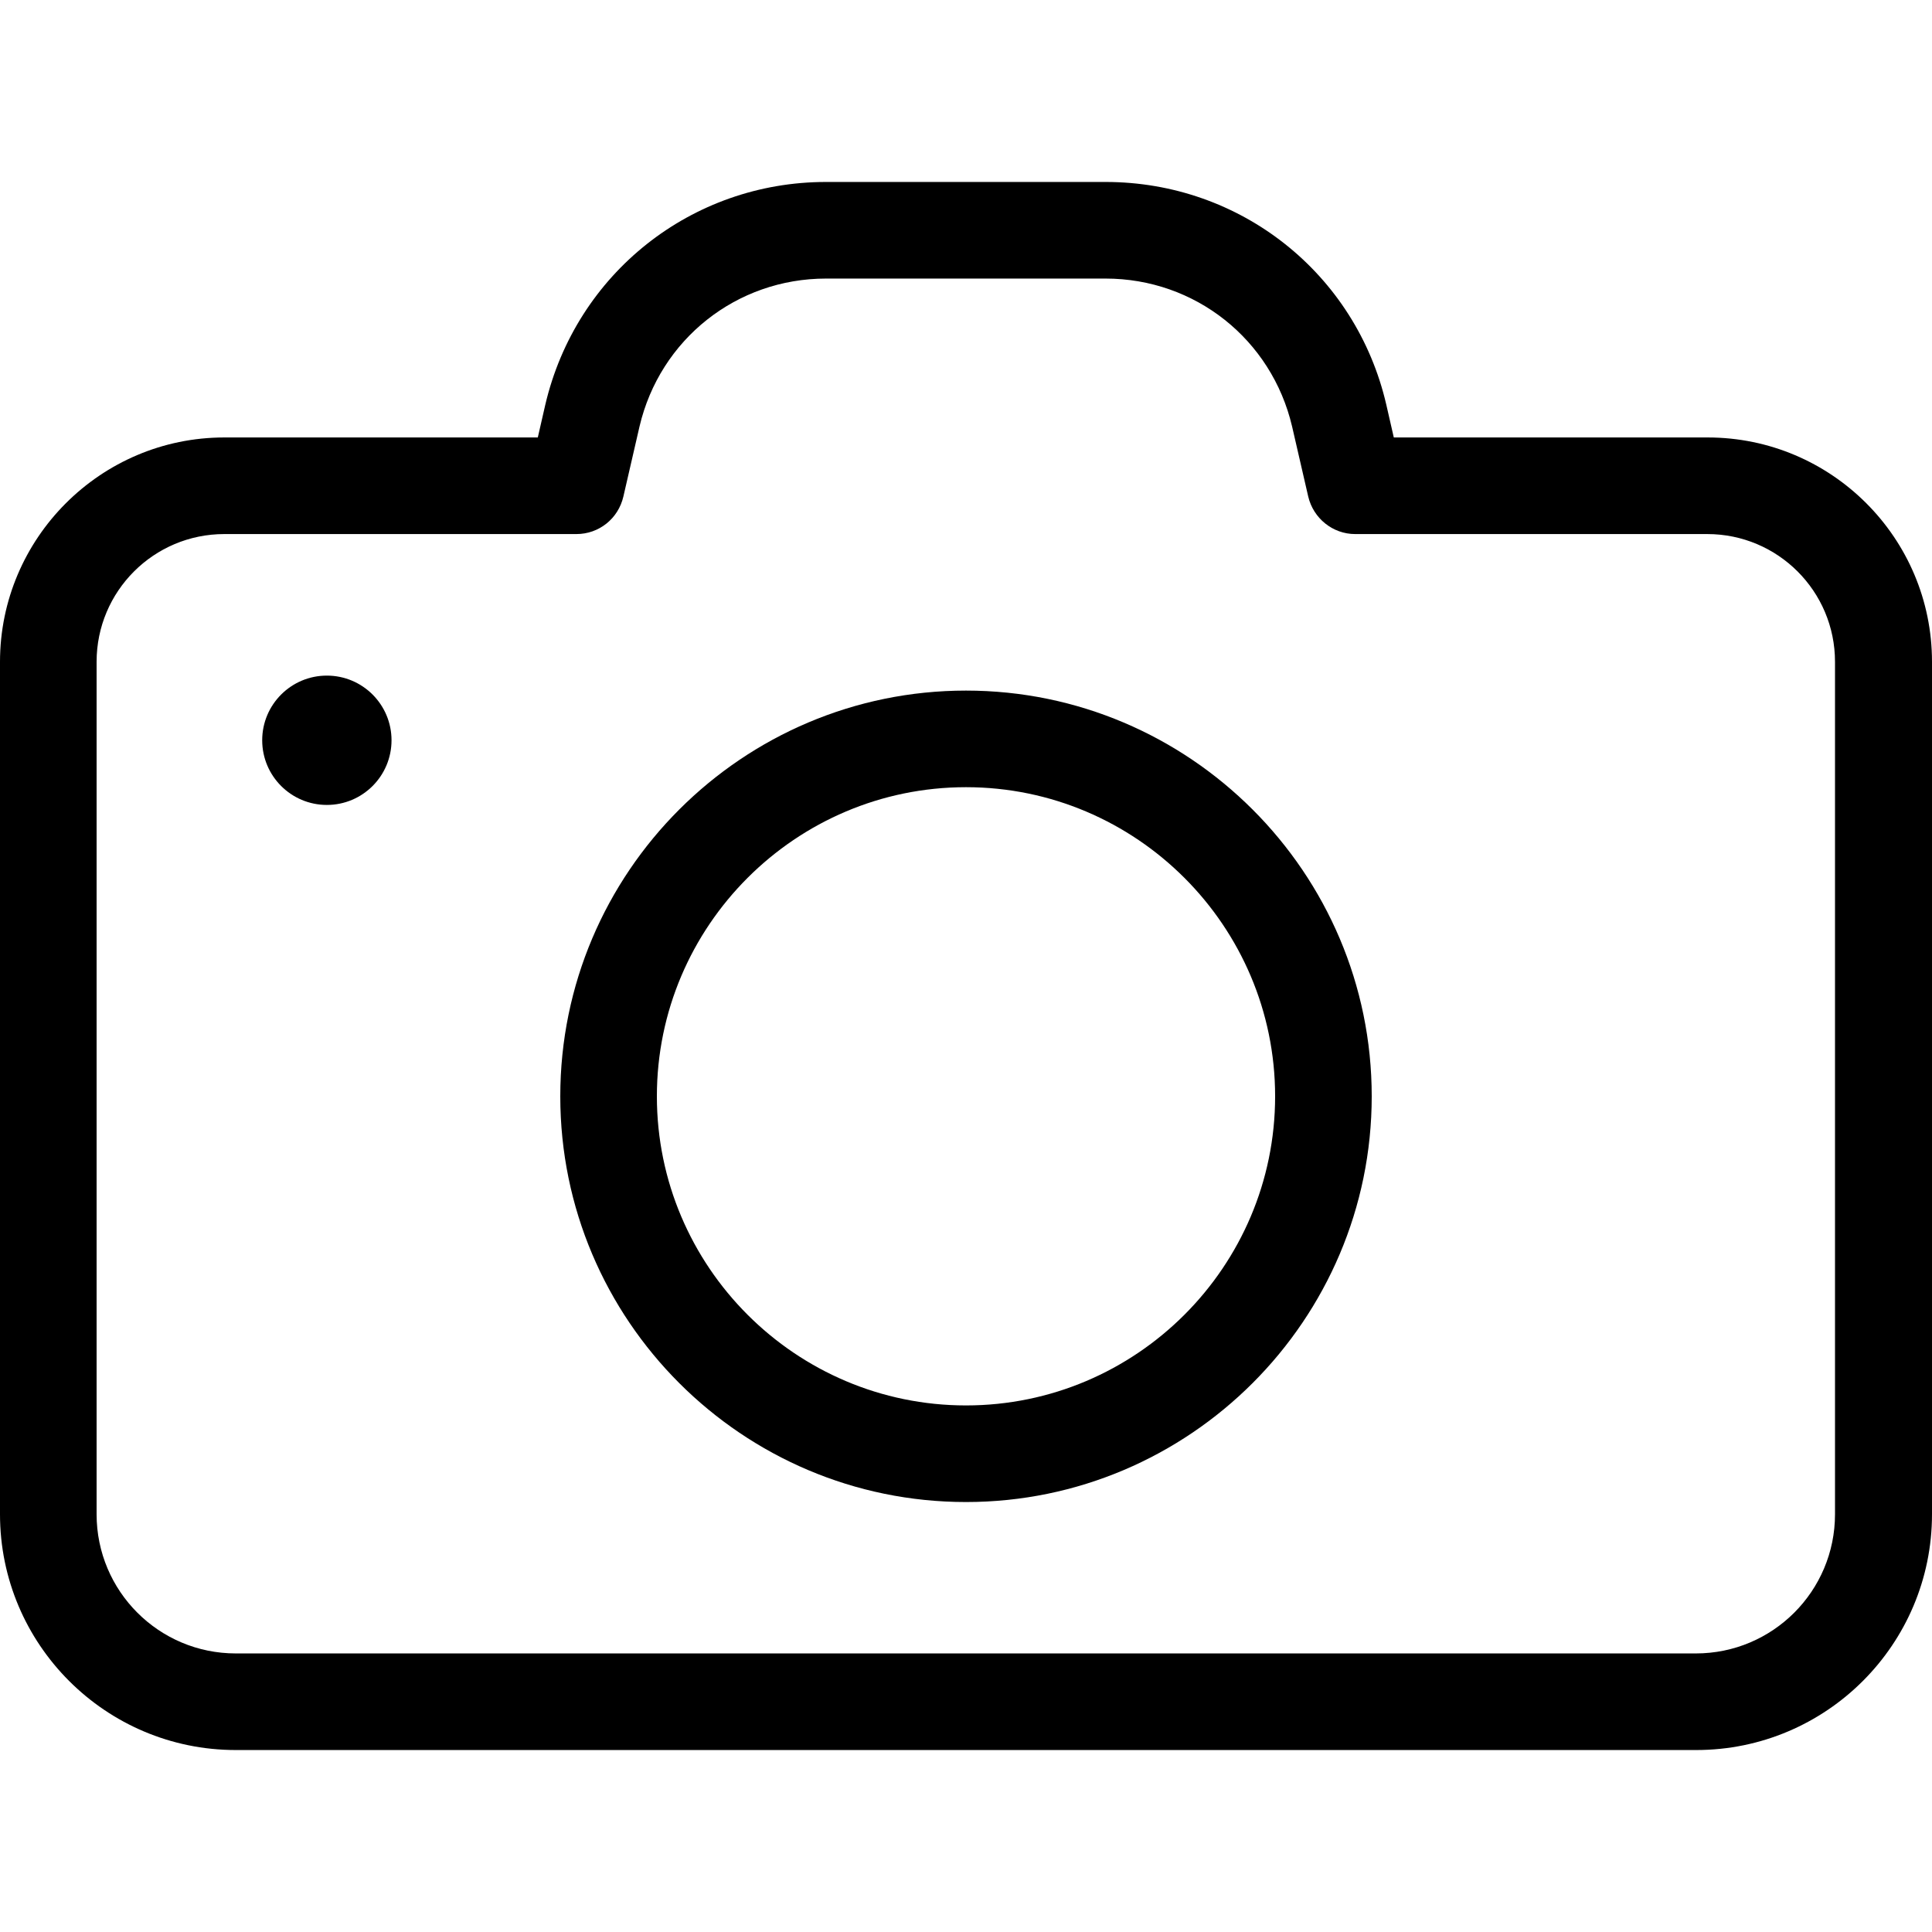
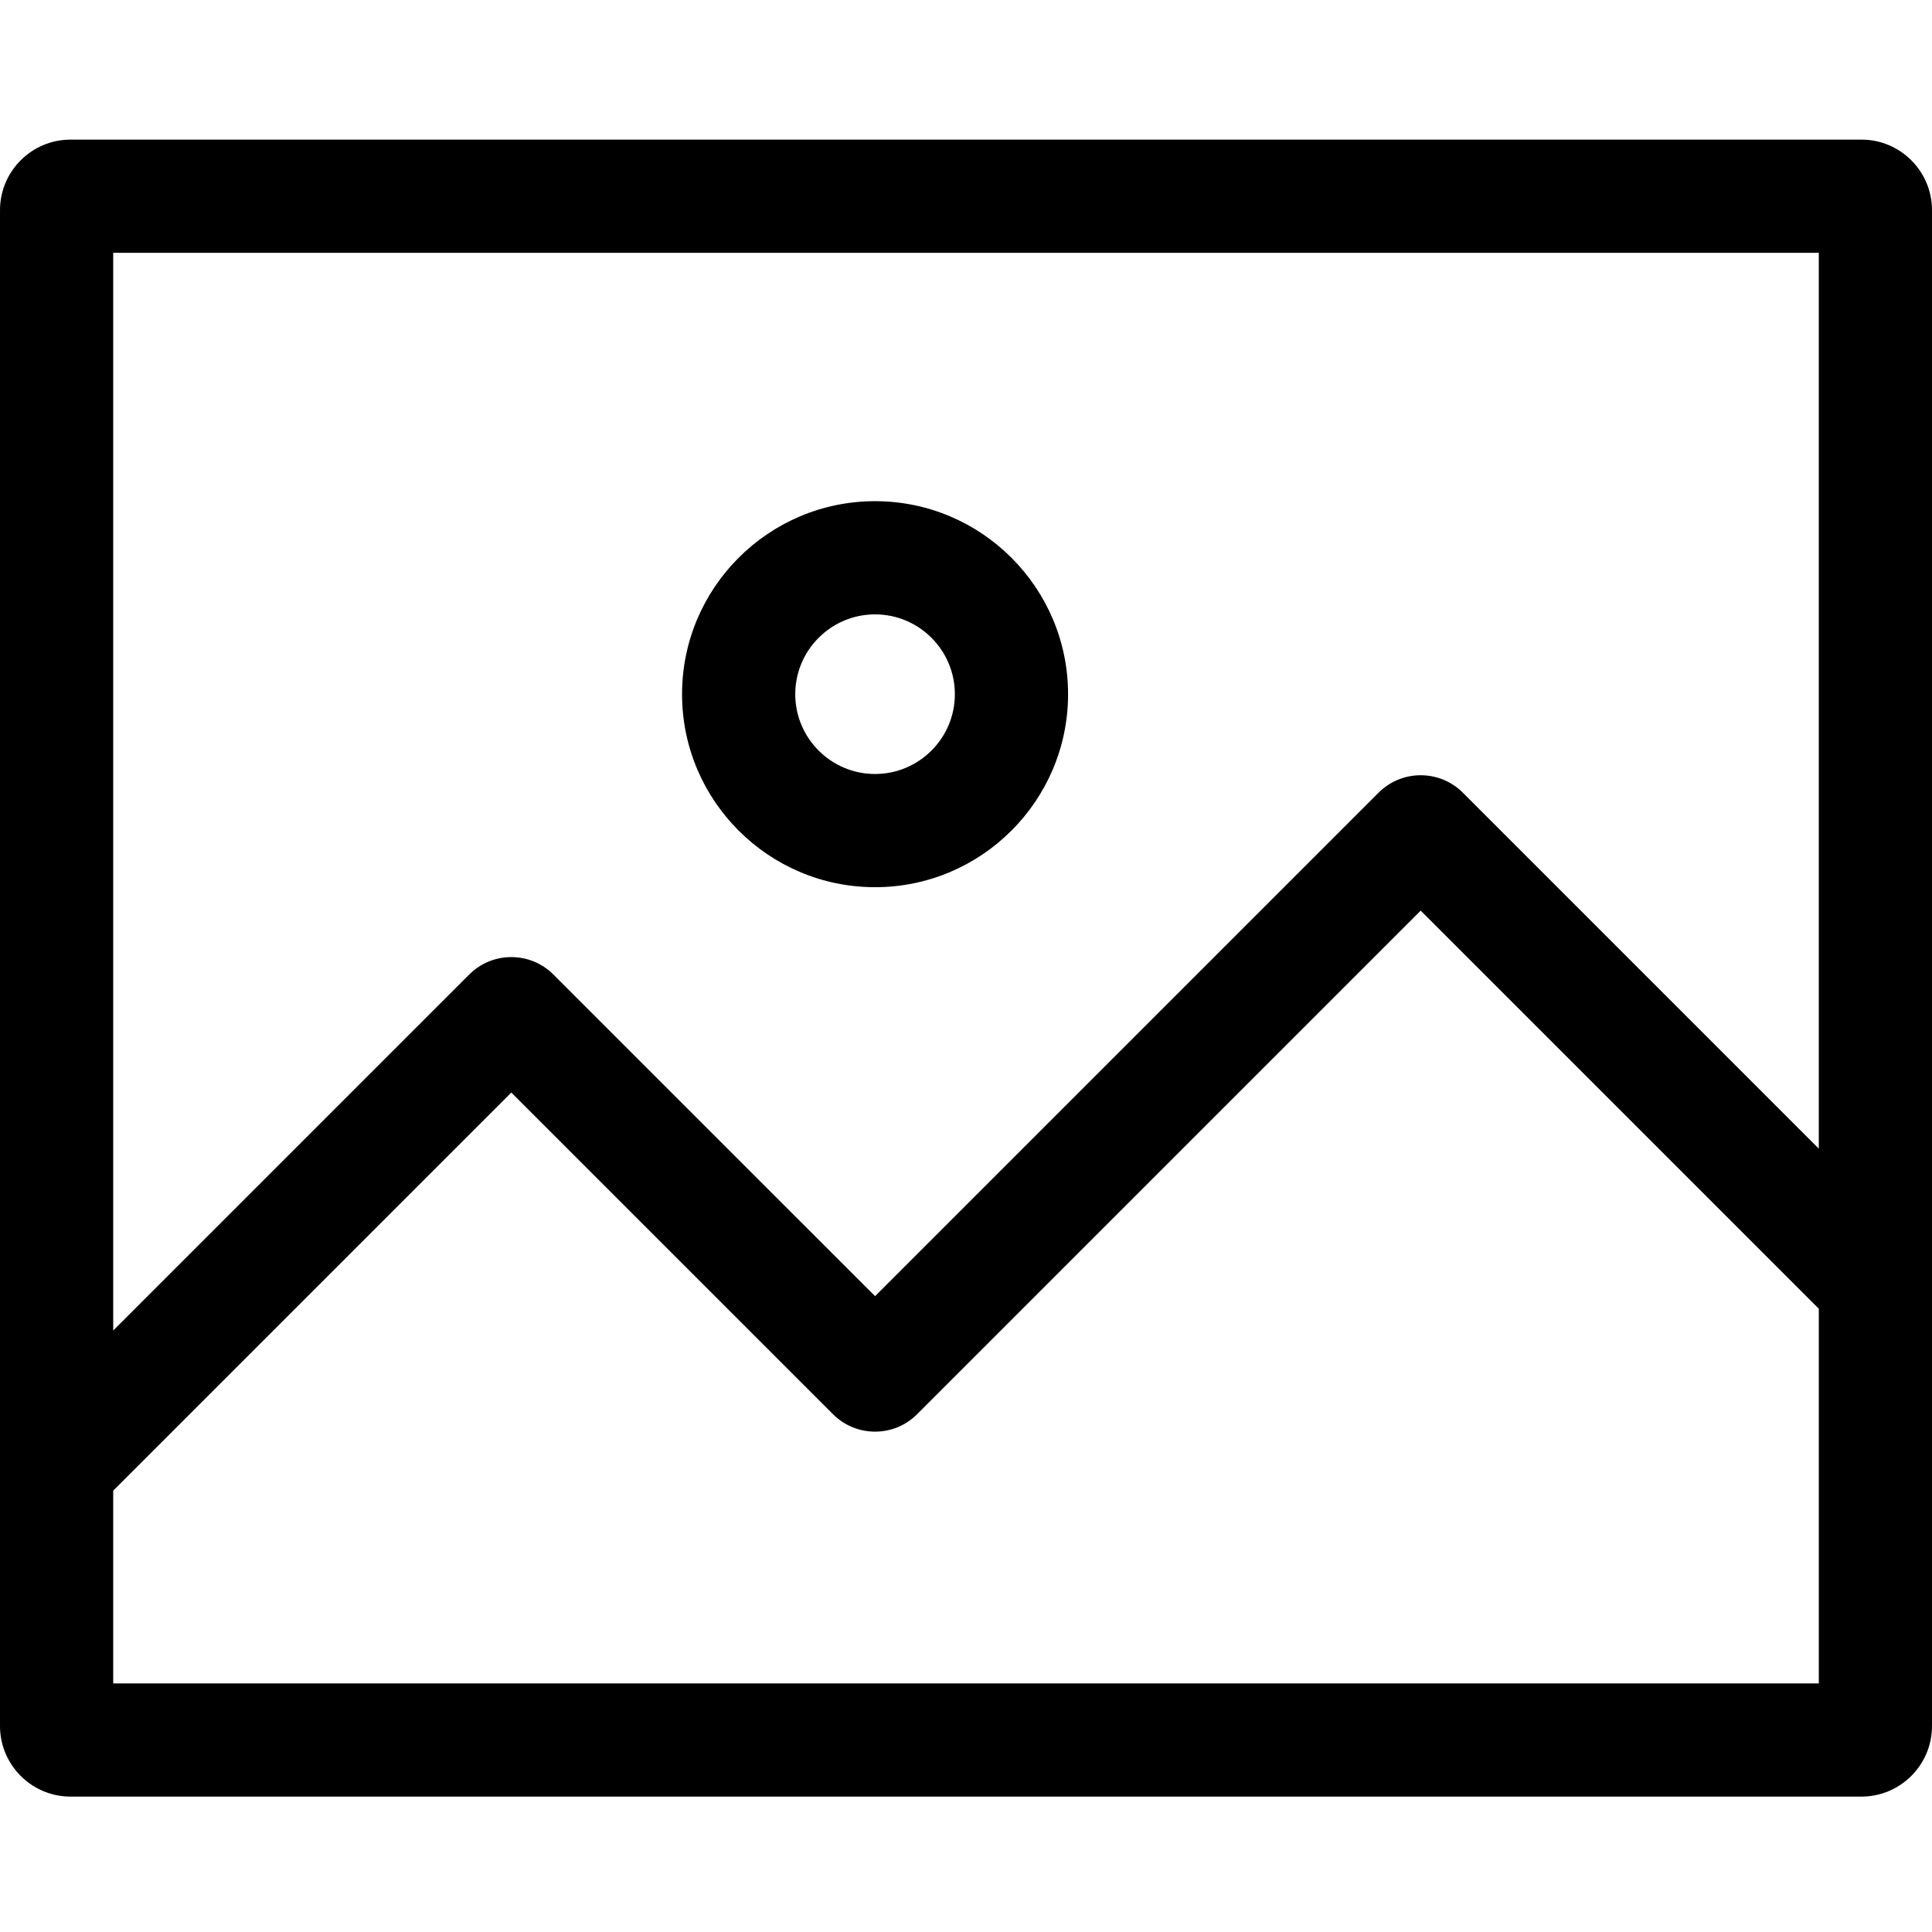
- <svg xmlns="http://www.w3.org/2000/svg" version="1.1" id="Capa_1" x="0px" y="0px" viewBox="0 0 490 490" style="enable-background:new 0 0 490 490;" xml:space="preserve">
-   <g>
-     <g>
-       <path d="M0,167.85v216.2c0,33,26.8,59.8,59.8,59.8h370.4c33,0,59.8-26.8,59.8-59.8v-216.2c0-31.4-25.5-56.9-56.9-56.9h-79.6    l-1.9-8.3c-7.7-33.3-37-56.5-71.2-56.5h-70.9c-34.1,0-63.4,23.2-71.2,56.5l-1.9,8.3H56.9C25.5,110.95,0,136.55,0,167.85z     M146.2,135.45c5.7,0,10.6-3.9,11.9-9.5l4.1-17.8c5.2-22.1,24.6-37.5,47.3-37.5h70.9c22.7,0,42.1,15.4,47.3,37.5l4.1,17.8    c1.3,5.5,6.2,9.5,11.9,9.5H433c17.9,0,32.4,14.5,32.4,32.4v216.2c0,19.5-15.8,35.3-35.3,35.3H59.8c-19.5,0-35.3-15.8-35.3-35.3    v-216.2c0-17.9,14.5-32.4,32.4-32.4H146.2z" />
-       <circle cx="82.9" cy="187.75" r="16.4" />
-       <path d="M245,380.95c56.7,0,102.9-46.2,102.9-102.9s-46.2-102.9-102.9-102.9s-102.9,46.1-102.9,102.9S188.3,380.95,245,380.95z     M245,199.65c43.2,0,78.4,35.2,78.4,78.4s-35.2,78.4-78.4,78.4s-78.4-35.2-78.4-78.4S201.8,199.65,245,199.65z" />
-     </g>
-   </g>
-   <g>
- </g>
-   <g>
- </g>
-   <g>
- </g>
-   <g>
- </g>
-   <g>
- </g>
-   <g>
- </g>
-   <g>
- </g>
-   <g>
- </g>
-   <g>
- </g>
-   <g>
- </g>
-   <g>
- </g>
-   <g>
- </g>
-   <g>
- </g>
-   <g>
- </g>
-   <g>
- </g>
+ <svg xmlns="http://www.w3.org/2000/svg" height="512pt" viewBox="0 -36 512 511" width="512pt">
+   <path d="m231.898 198.617c28.203 0 51.152-22.945 51.152-51.148 0-28.207-22.949-51.152-51.152-51.152-28.203 0-51.148 22.945-51.148 51.152 0 28.203 22.945 51.148 51.148 51.148zm0-72.301c11.664 0 21.152 9.488 21.152 21.152 0 11.66-9.488 21.148-21.152 21.148-11.66 0-21.148-9.488-21.148-21.148 0-11.664 9.488-21.152 21.148-21.152zm0 0" />
+   <path d="m493.305.5h-474.609c-10.309 0-18.695 8.387-18.695 18.695v401.727c0 10.309 8.387 18.695 18.695 18.695h474.609c10.309 0 18.695-8.387 18.695-18.695v-401.727c0-10.309-8.387-18.695-18.695-18.695zm-11.305 30v237.406l-94.352-94.355c-6.152-6.141-16.156-6.137-22.305.012l-133.441 133.441-85.238-85.234c-2.98-2.984-6.945-4.629-11.164-4.629-4.215 0-8.176 1.641-11.156 4.621l-94.344 94.344v-285.605zm-452 379.117v-51.086l105.5-105.5 85.234 85.234c2.984 2.984 6.949 4.633 11.168 4.633 4.211 0 8.176-1.645 11.152-4.625l133.445-133.445 105.504 105.504v99.285zm0 0" />
</svg>
